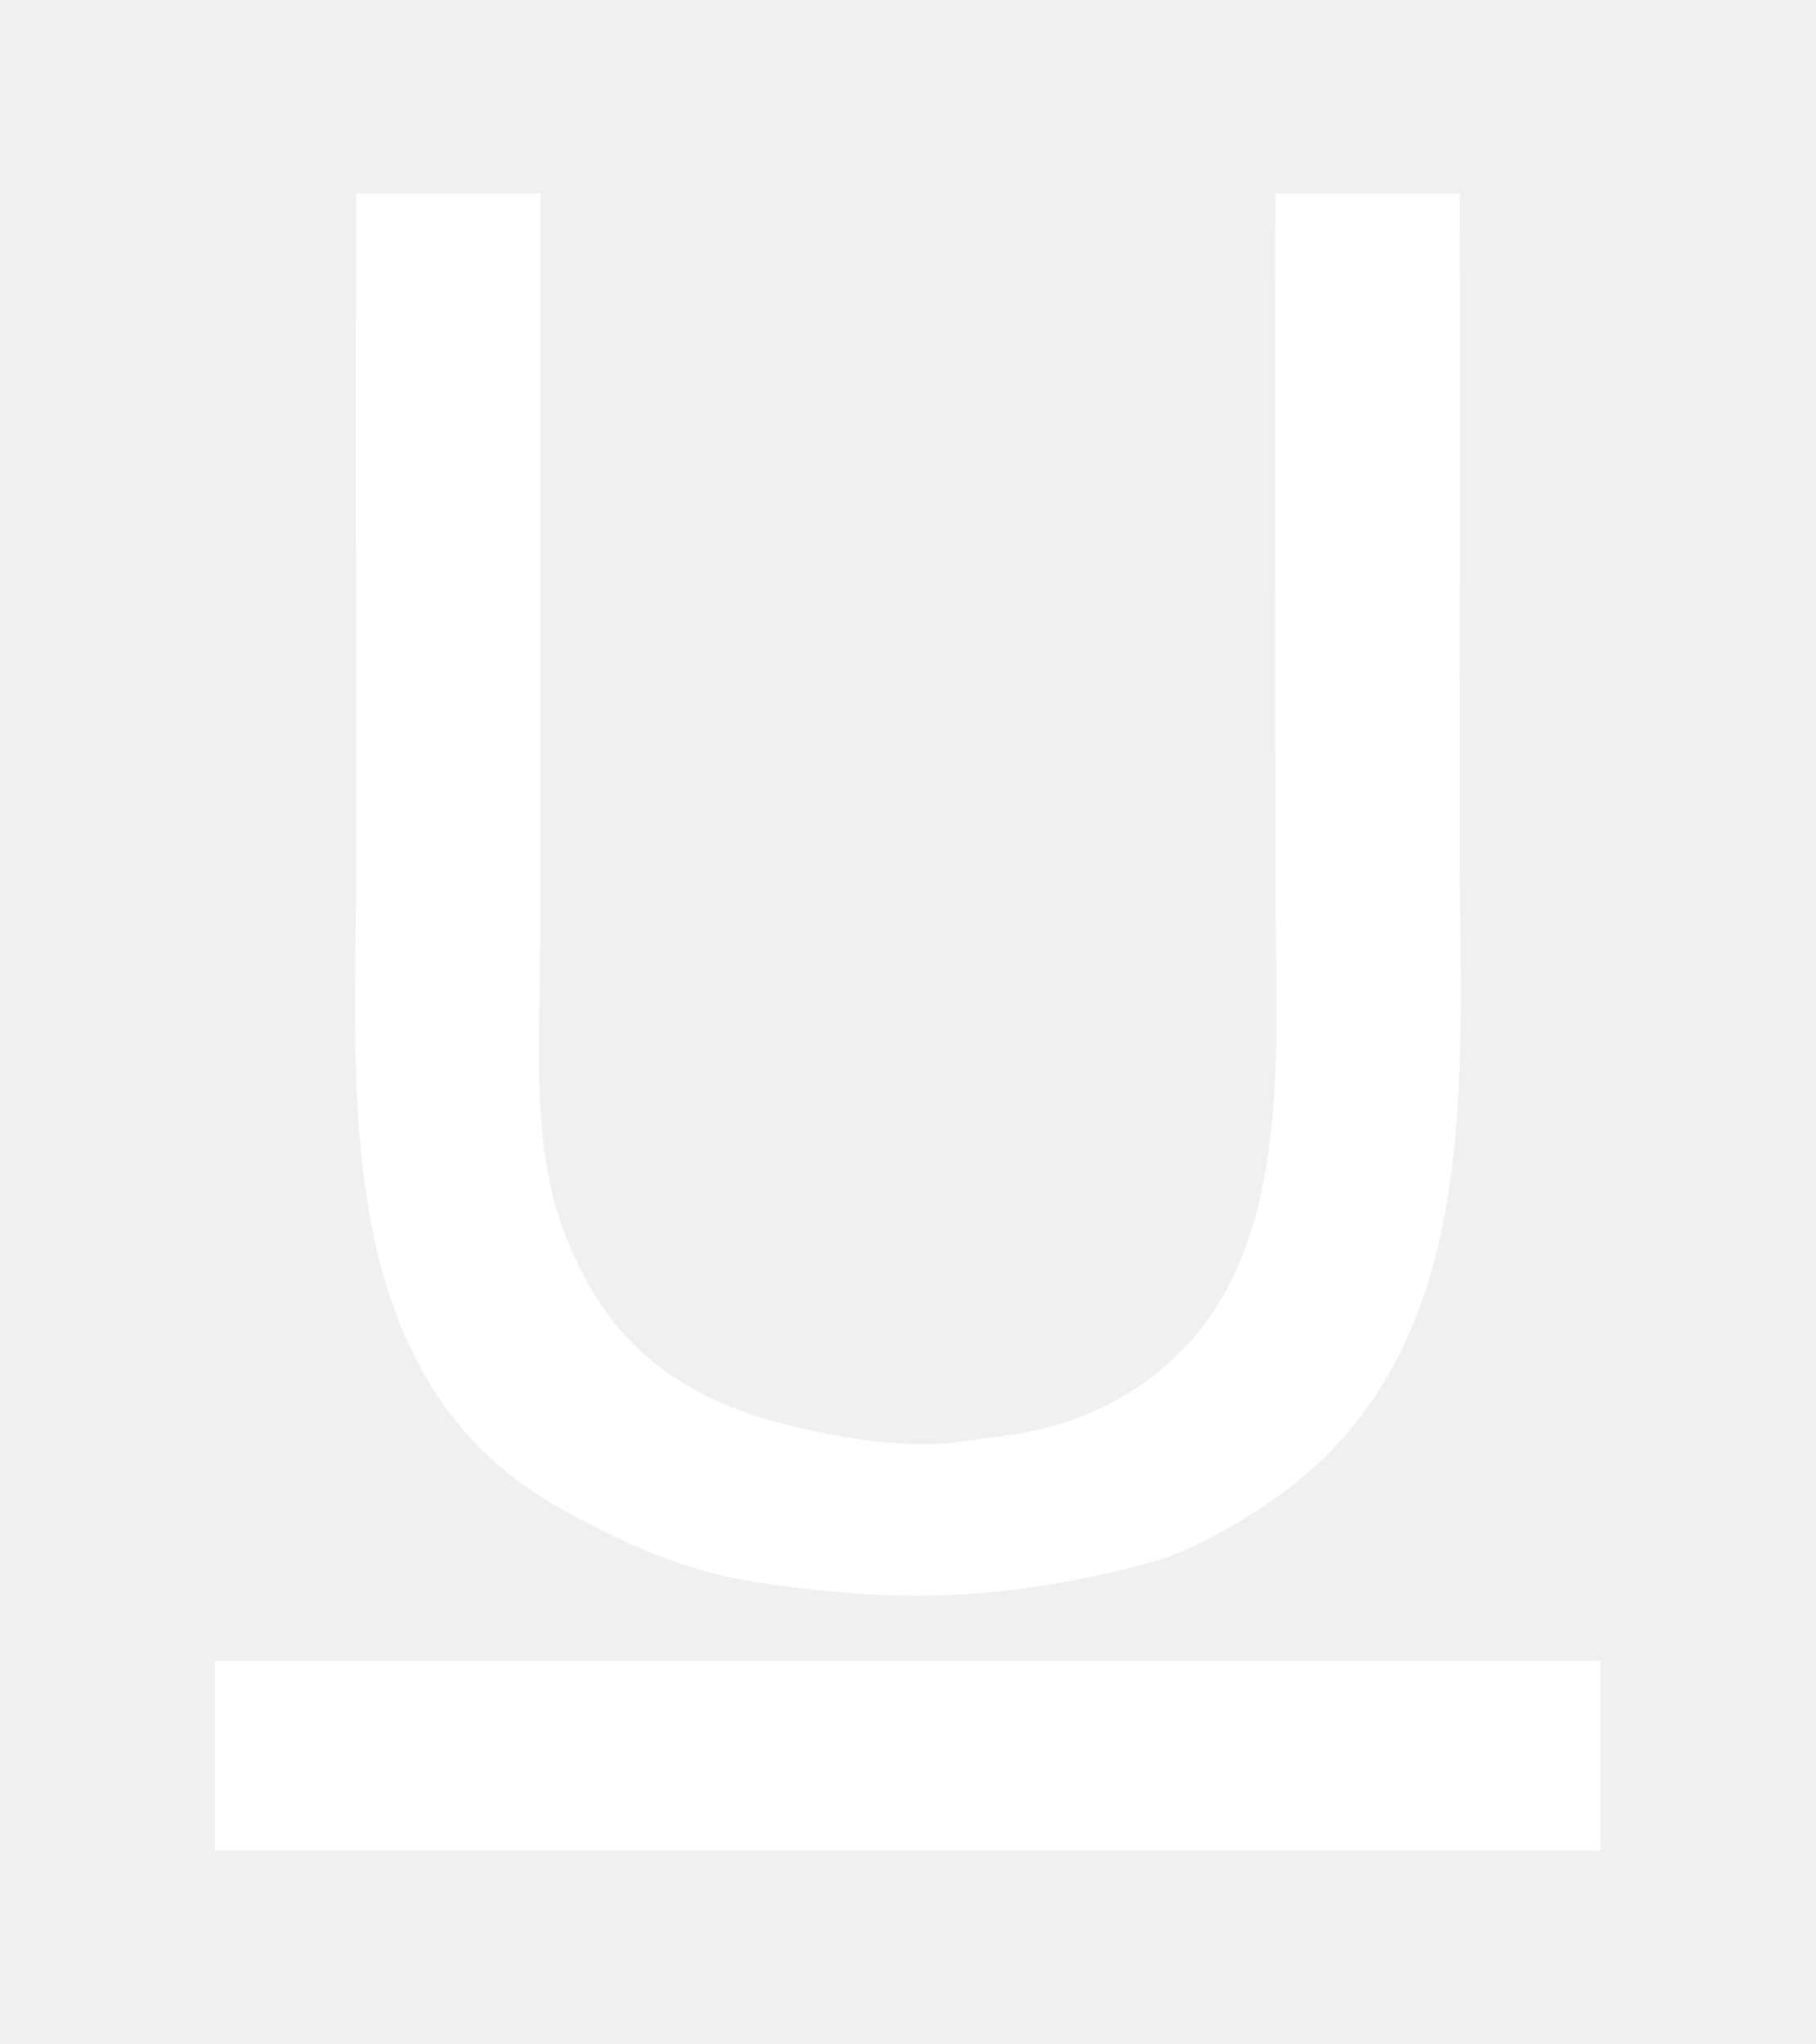
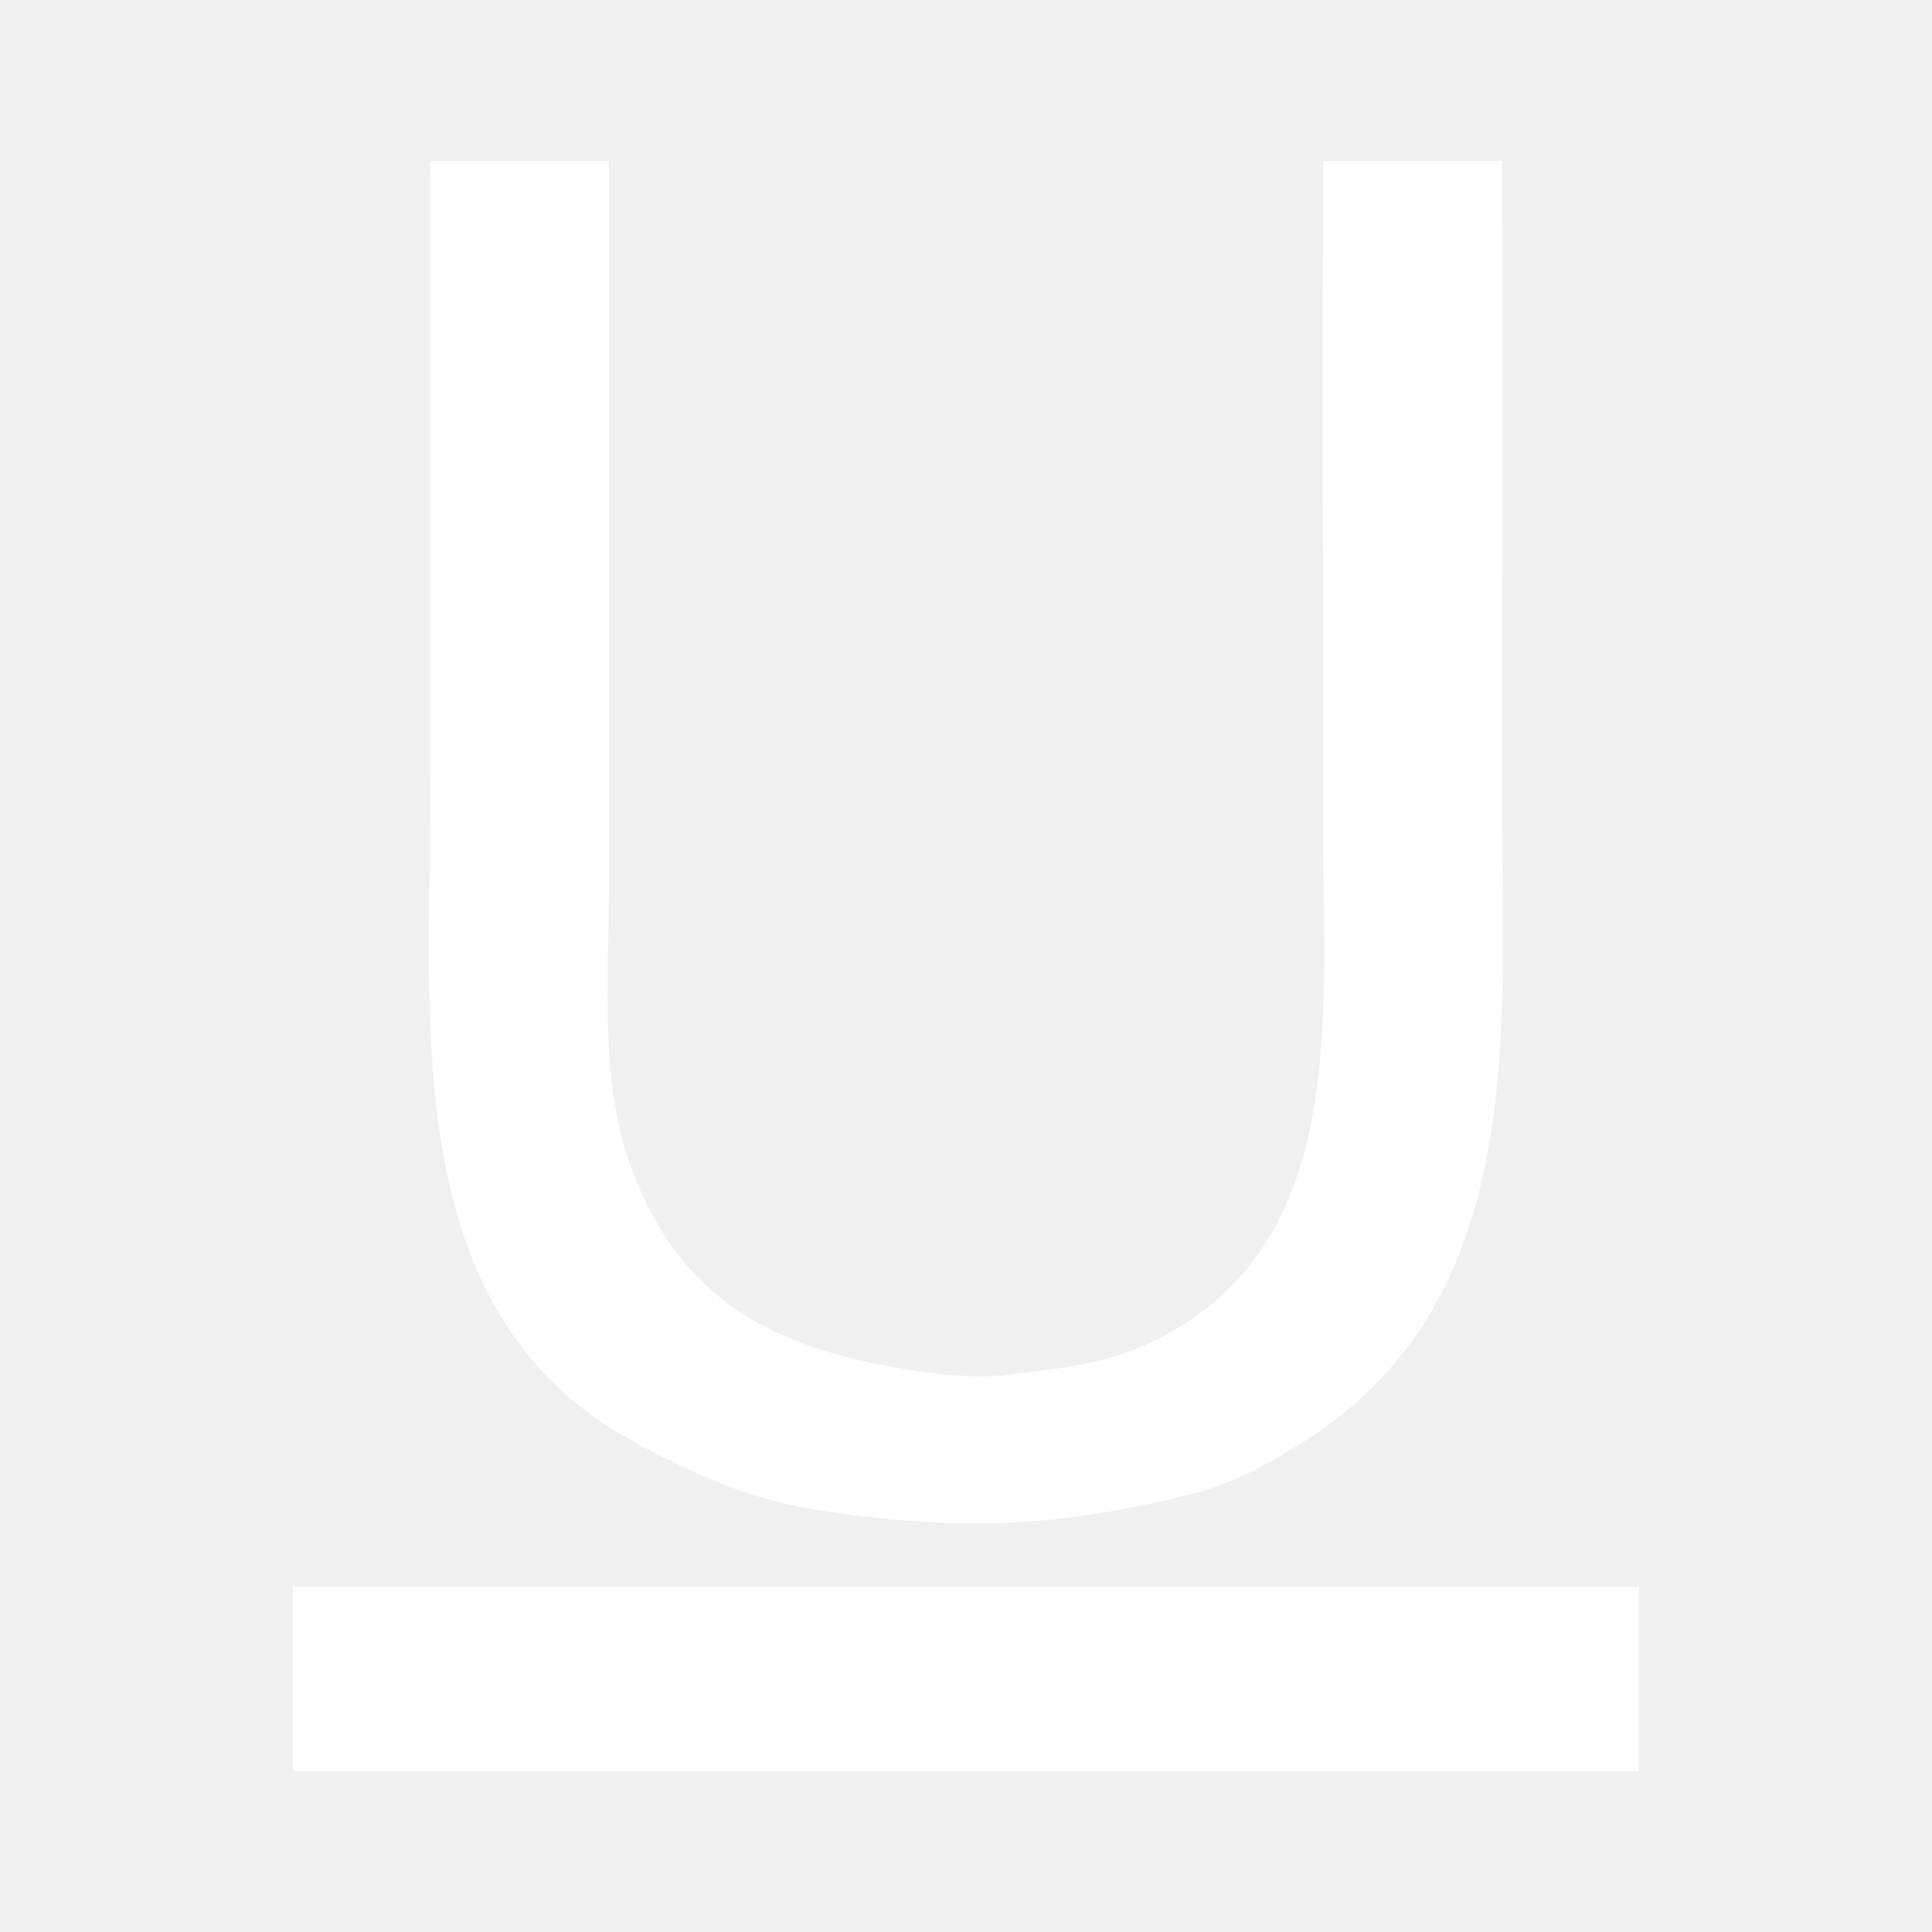
- <svg xmlns="http://www.w3.org/2000/svg" viewBox="0 0 318 358" width="318" height="358">
+ <svg xmlns="http://www.w3.org/2000/svg" viewBox="-15.138 4.862 348.276 348.276" width="24" height="24">
  <path d="M94.5 35.02C94.56 50.74 94.5 66.45 94.5 82.17C94.5 110.17 94.5 138.17 94.5 166.17C94.5 182.29 92.82 200.3 98.24 215.59C107.27 241.13 125.34 249.47 150.5 253.2C155.5 253.94 161.31 254.44 166.4 253.83C174.63 252.84 182.99 252.07 190.59 248.77C228.3 232.41 223.5 190.25 223.5 155.83C223.5 115.56 223.35 75.29 223.5 35.02C234.17 35.02 244.83 35.02 255.5 35.02C255.64 73.07 255.5 111.12 255.5 149.17C255.5 191.22 260.46 239.53 220.42 265.26C214.44 269.1 207.54 273 200.6 274.8C189.92 277.58 179.43 279.52 168.17 280.16C156.03 280.86 143.75 279.76 131.86 277.9C123.69 276.62 115.43 273.77 108 270.18C101.24 266.92 94.39 263.37 88.41 258.41C58.38 233.5 62.5 188.39 62.5 153.17C62.5 113.79 62.36 74.4 62.5 35.02C73.17 35.02 83.83 35.02 94.5 35.02ZM280.21 292C280.21 303 280.21 314 280.21 325C199.4 325 118.6 325 37.79 325C37.79 314 37.79 303 37.79 292C118.6 292 199.4 292 280.21 292Z" transform="translate(0.00002 -1.01)" fill="#FFFFFF" fill-rule="evenodd" stroke="#FFFFFF" stroke-width="0.25" stroke-linejoin="round" />
</svg>
